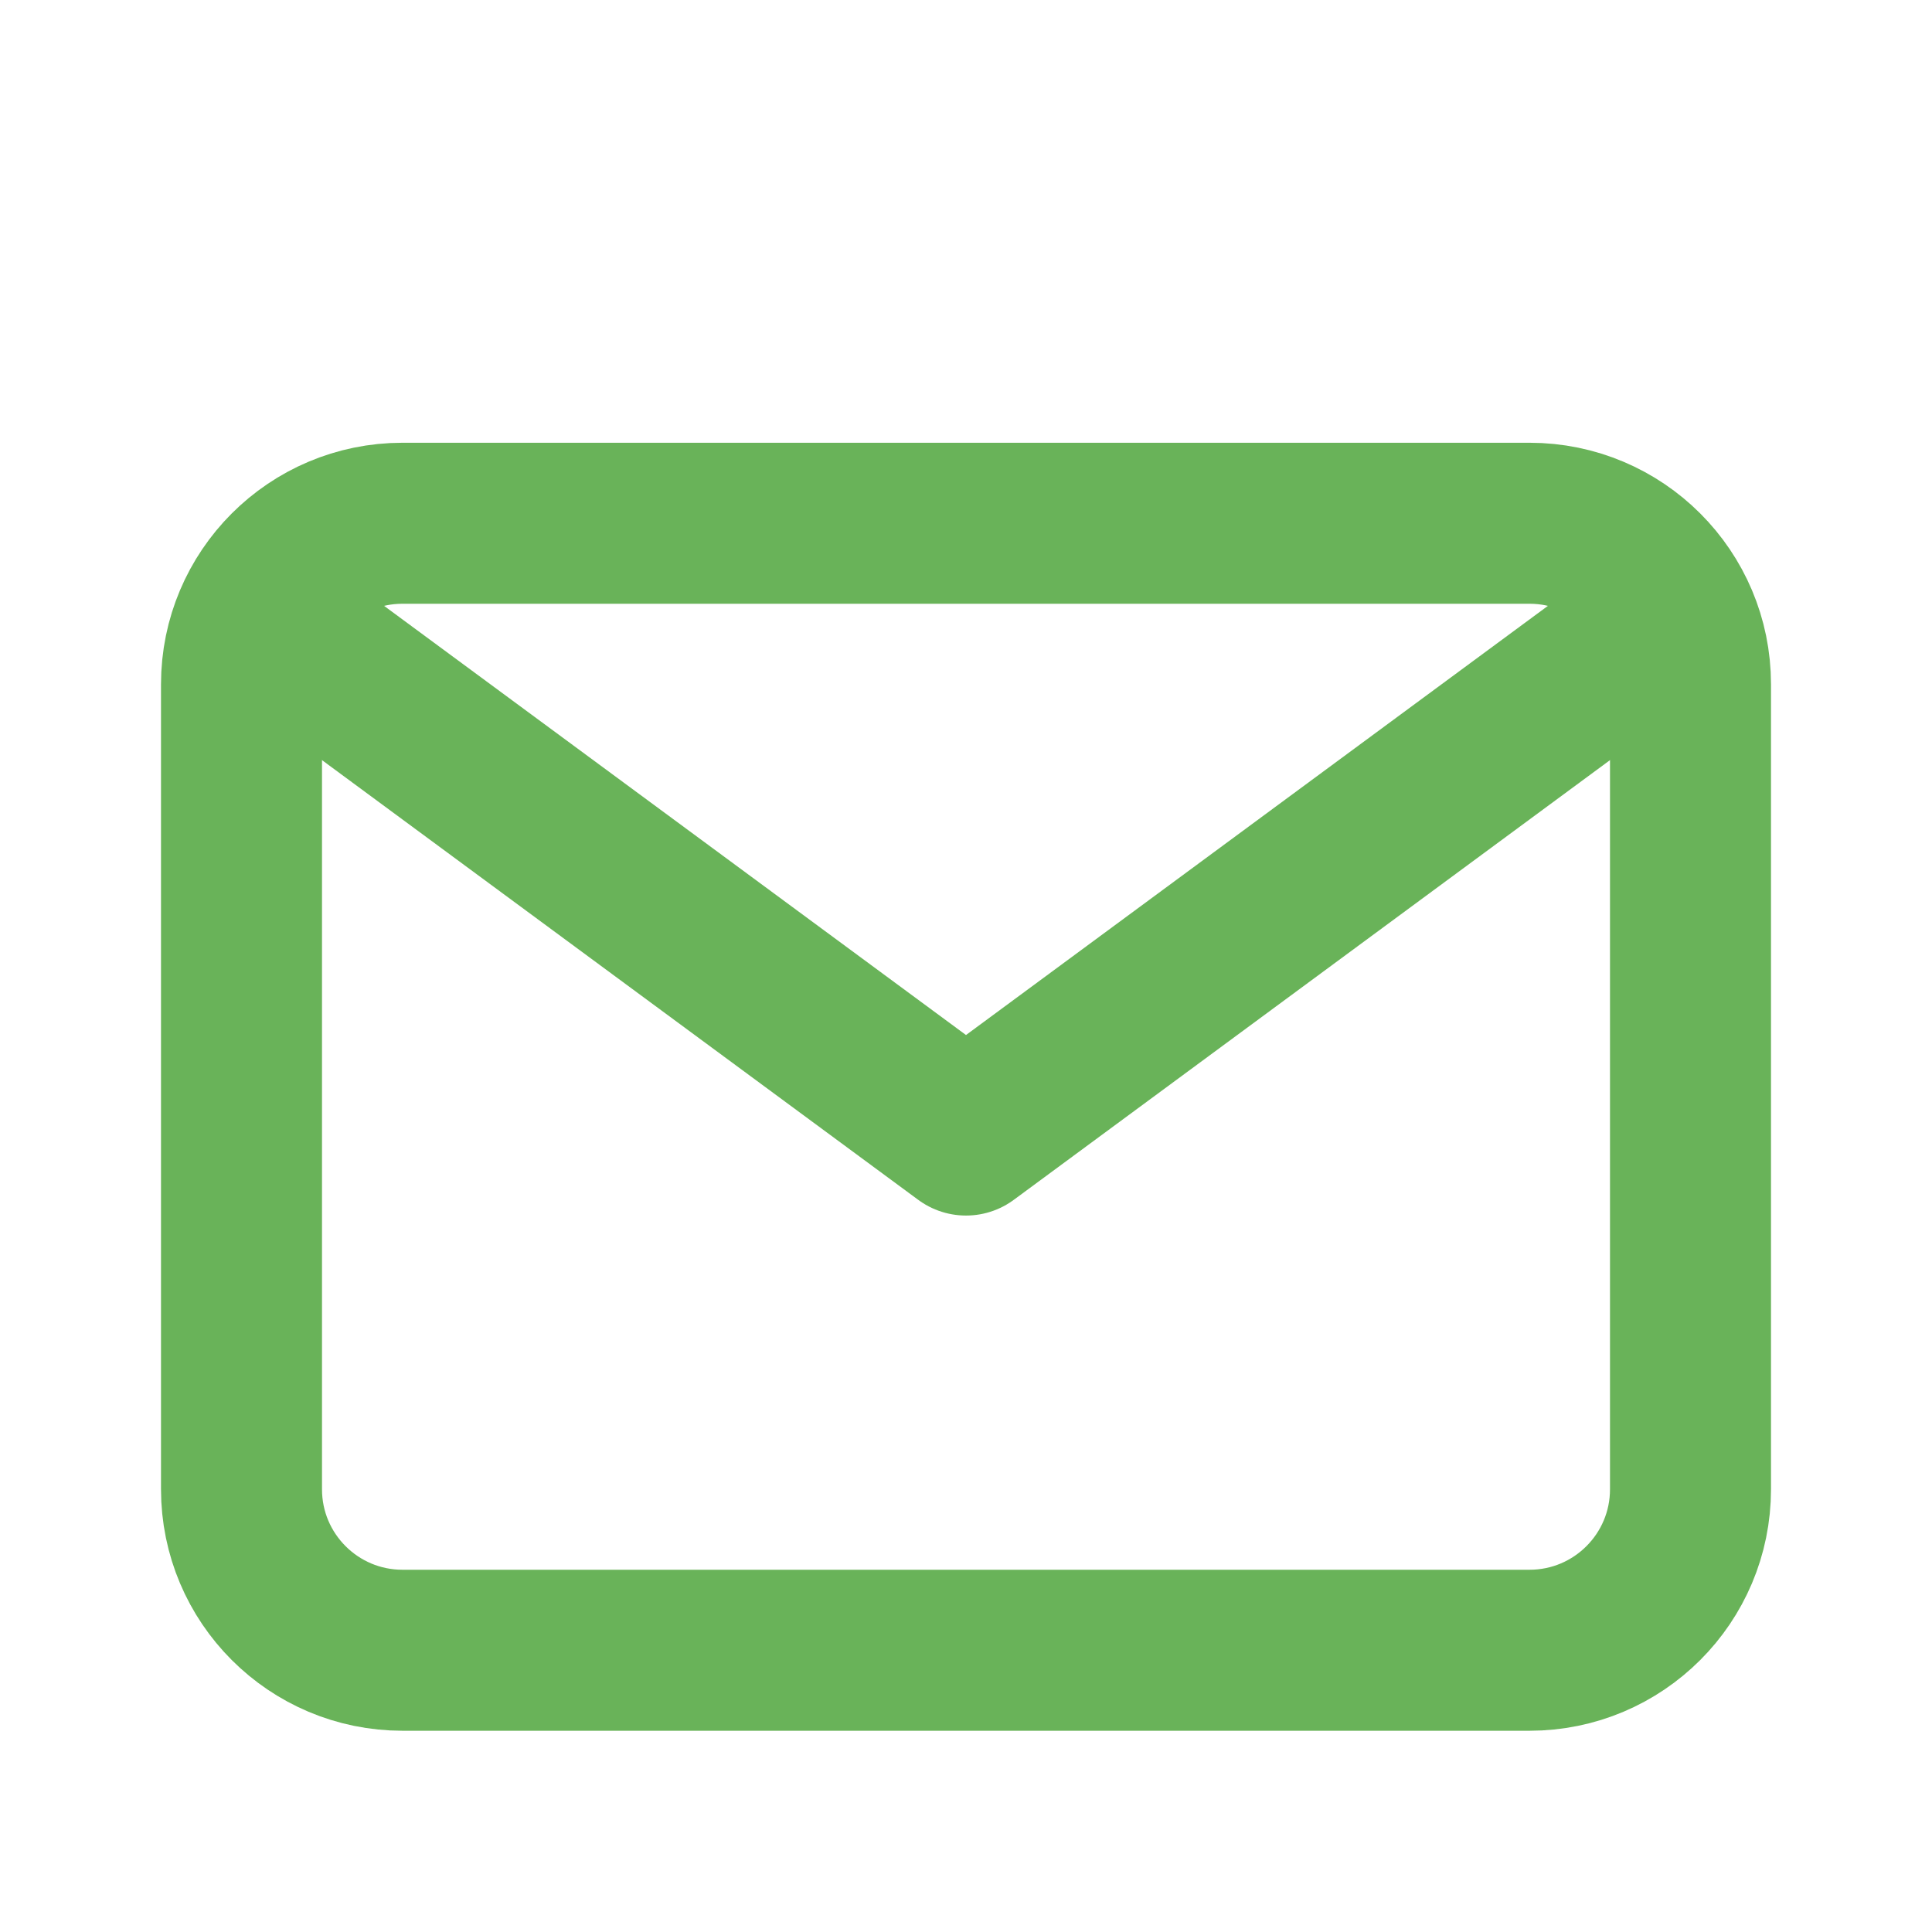
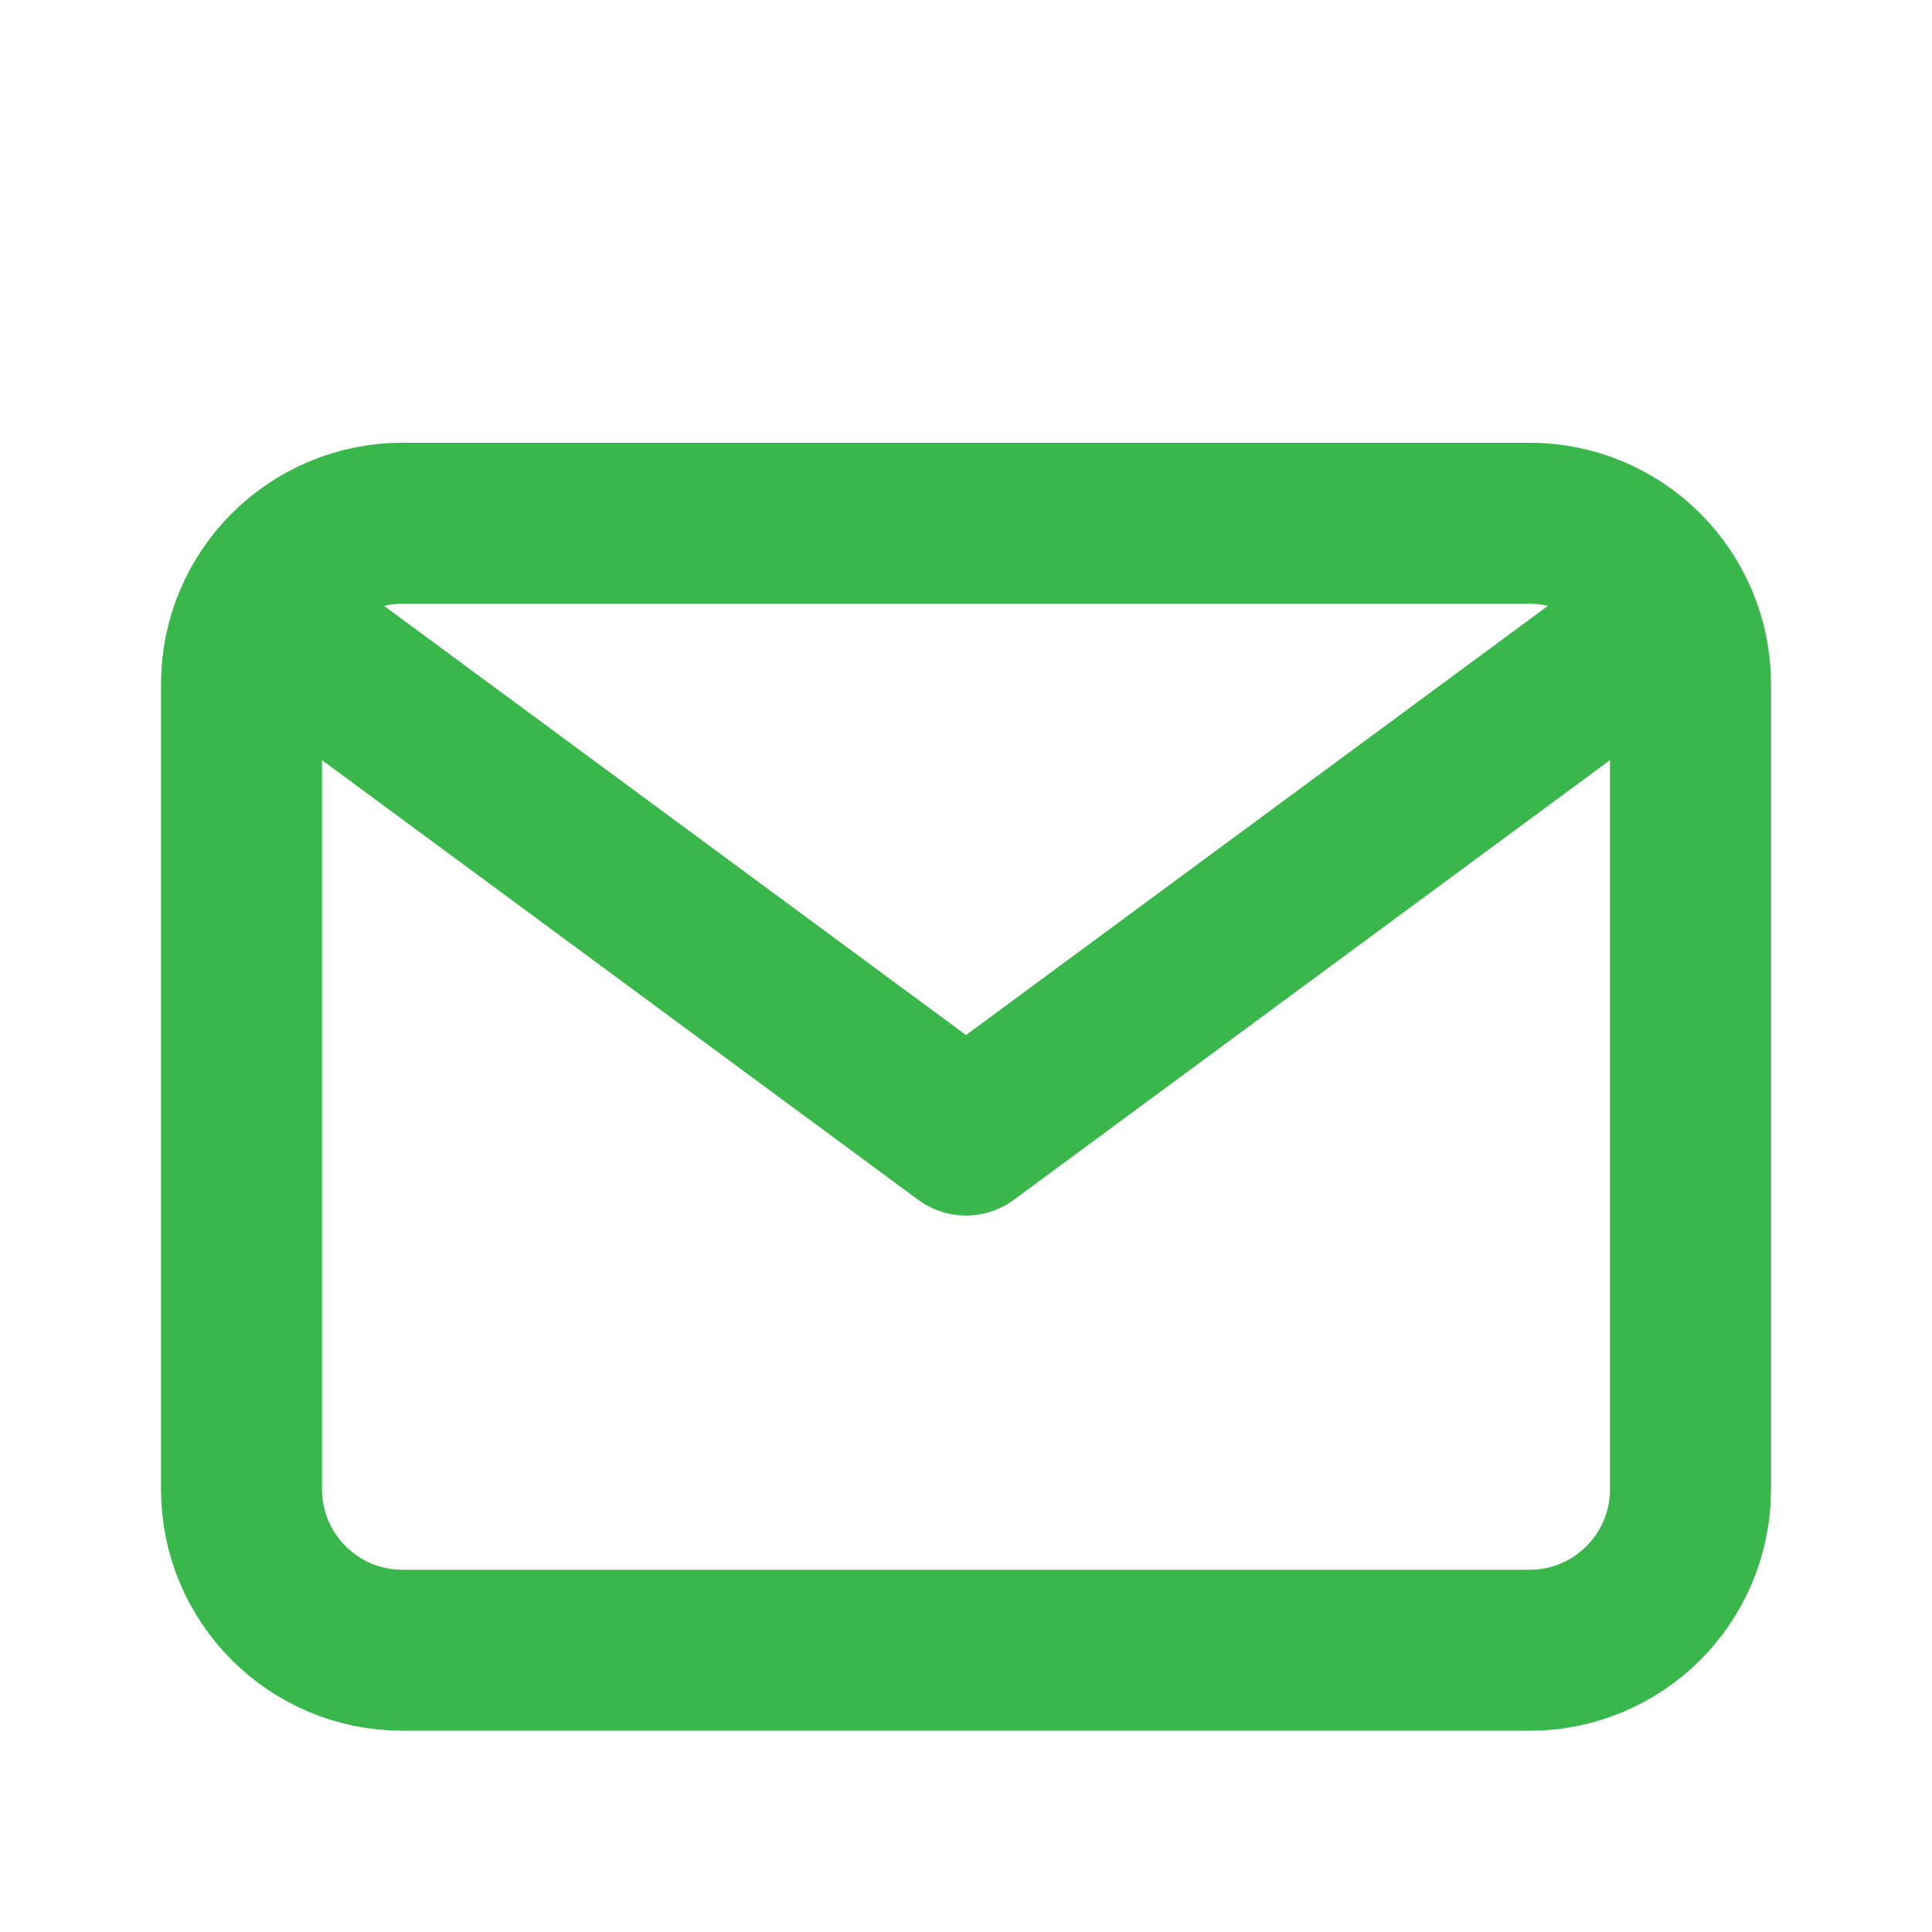
<svg xmlns="http://www.w3.org/2000/svg" fill="red" width="800px" height="800px" viewBox="0 0 24 24">
  <g id="Complete">
    <g id="mail">
      <g>
-         <polyline fill="none" points="4 8.2 12 14.1 20 8.2" stroke="#69b359" stroke-linecap="round" stroke-linejoin="round" stroke-width="2" />
-         <rect fill="none" height="14" rx="2" ry="2" stroke="#69b359" stroke-linecap="round" stroke-linejoin="round" stroke-width="2" width="18" x="3" y="6.5" />
+         <polyline fill="none" points="4 8.2 12 14.1 20 8.2" stroke="#3AB74B" stroke-linecap="round" stroke-linejoin="round" stroke-width="2" />
+         <rect fill="none" height="14" rx="2" ry="2" stroke="#3AB74B" stroke-linecap="round" stroke-linejoin="round" stroke-width="2" width="18" x="3" y="6.5" />
      </g>
    </g>
  </g>
</svg>
